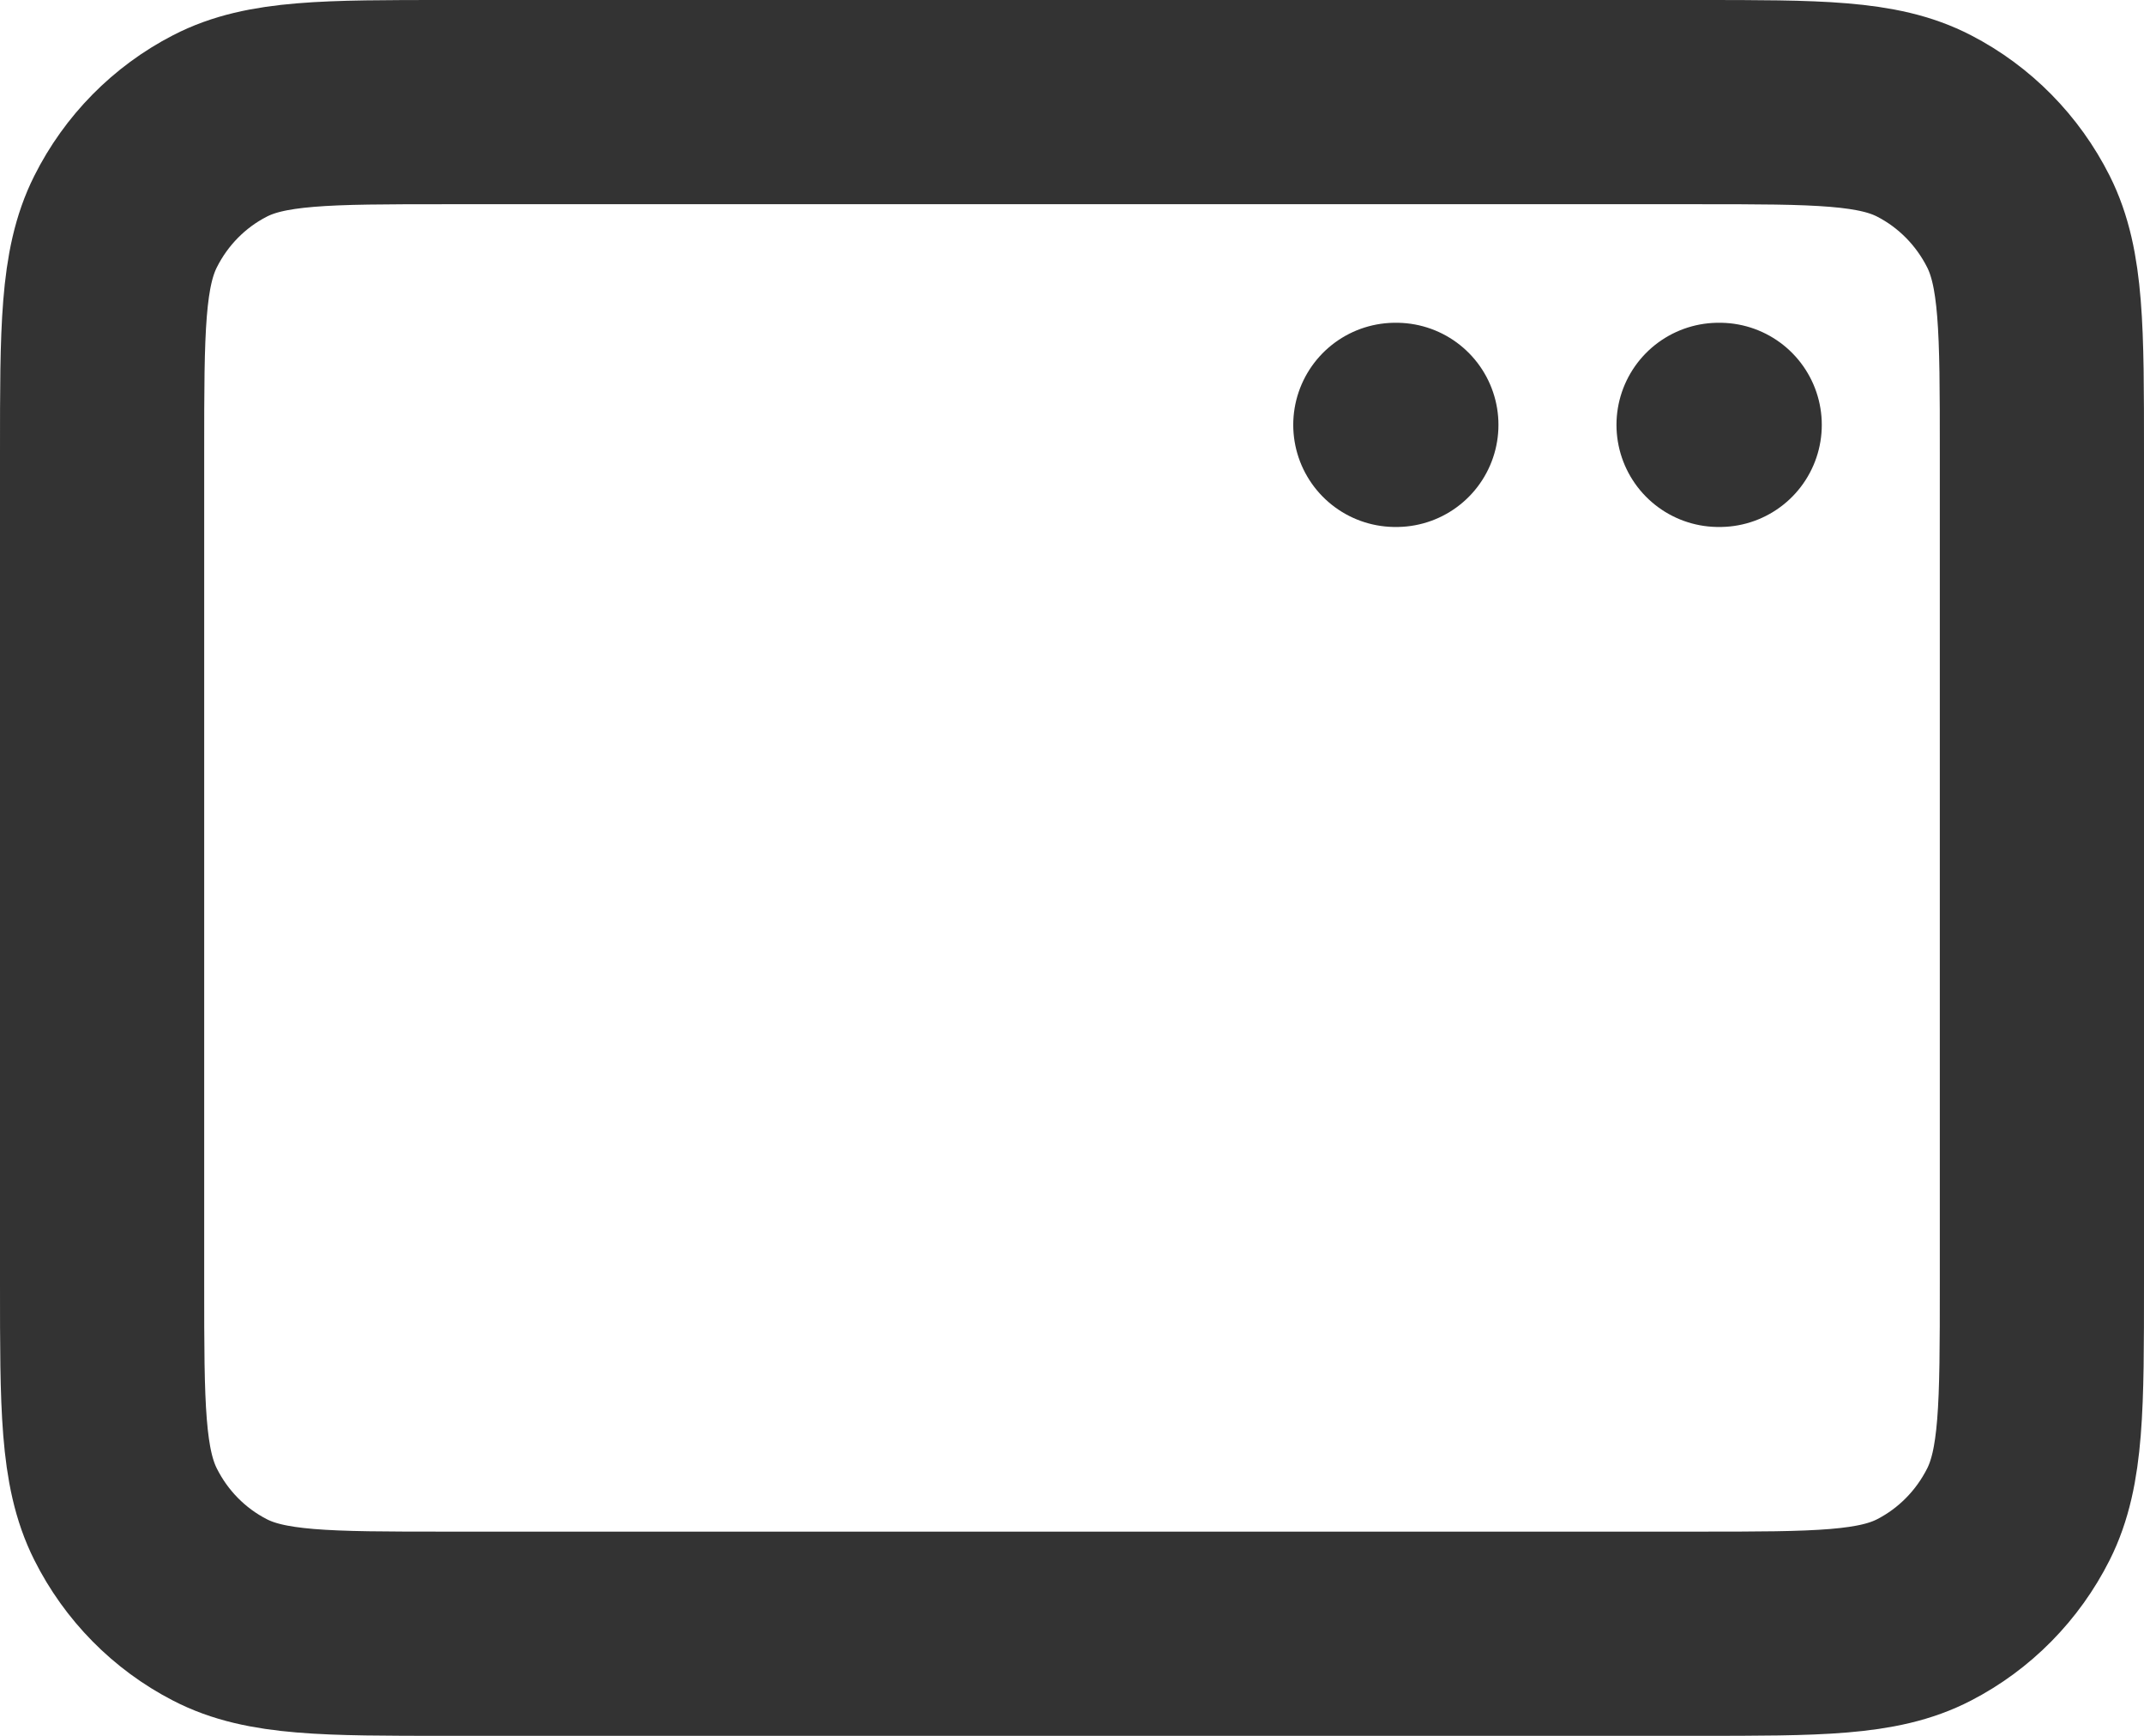
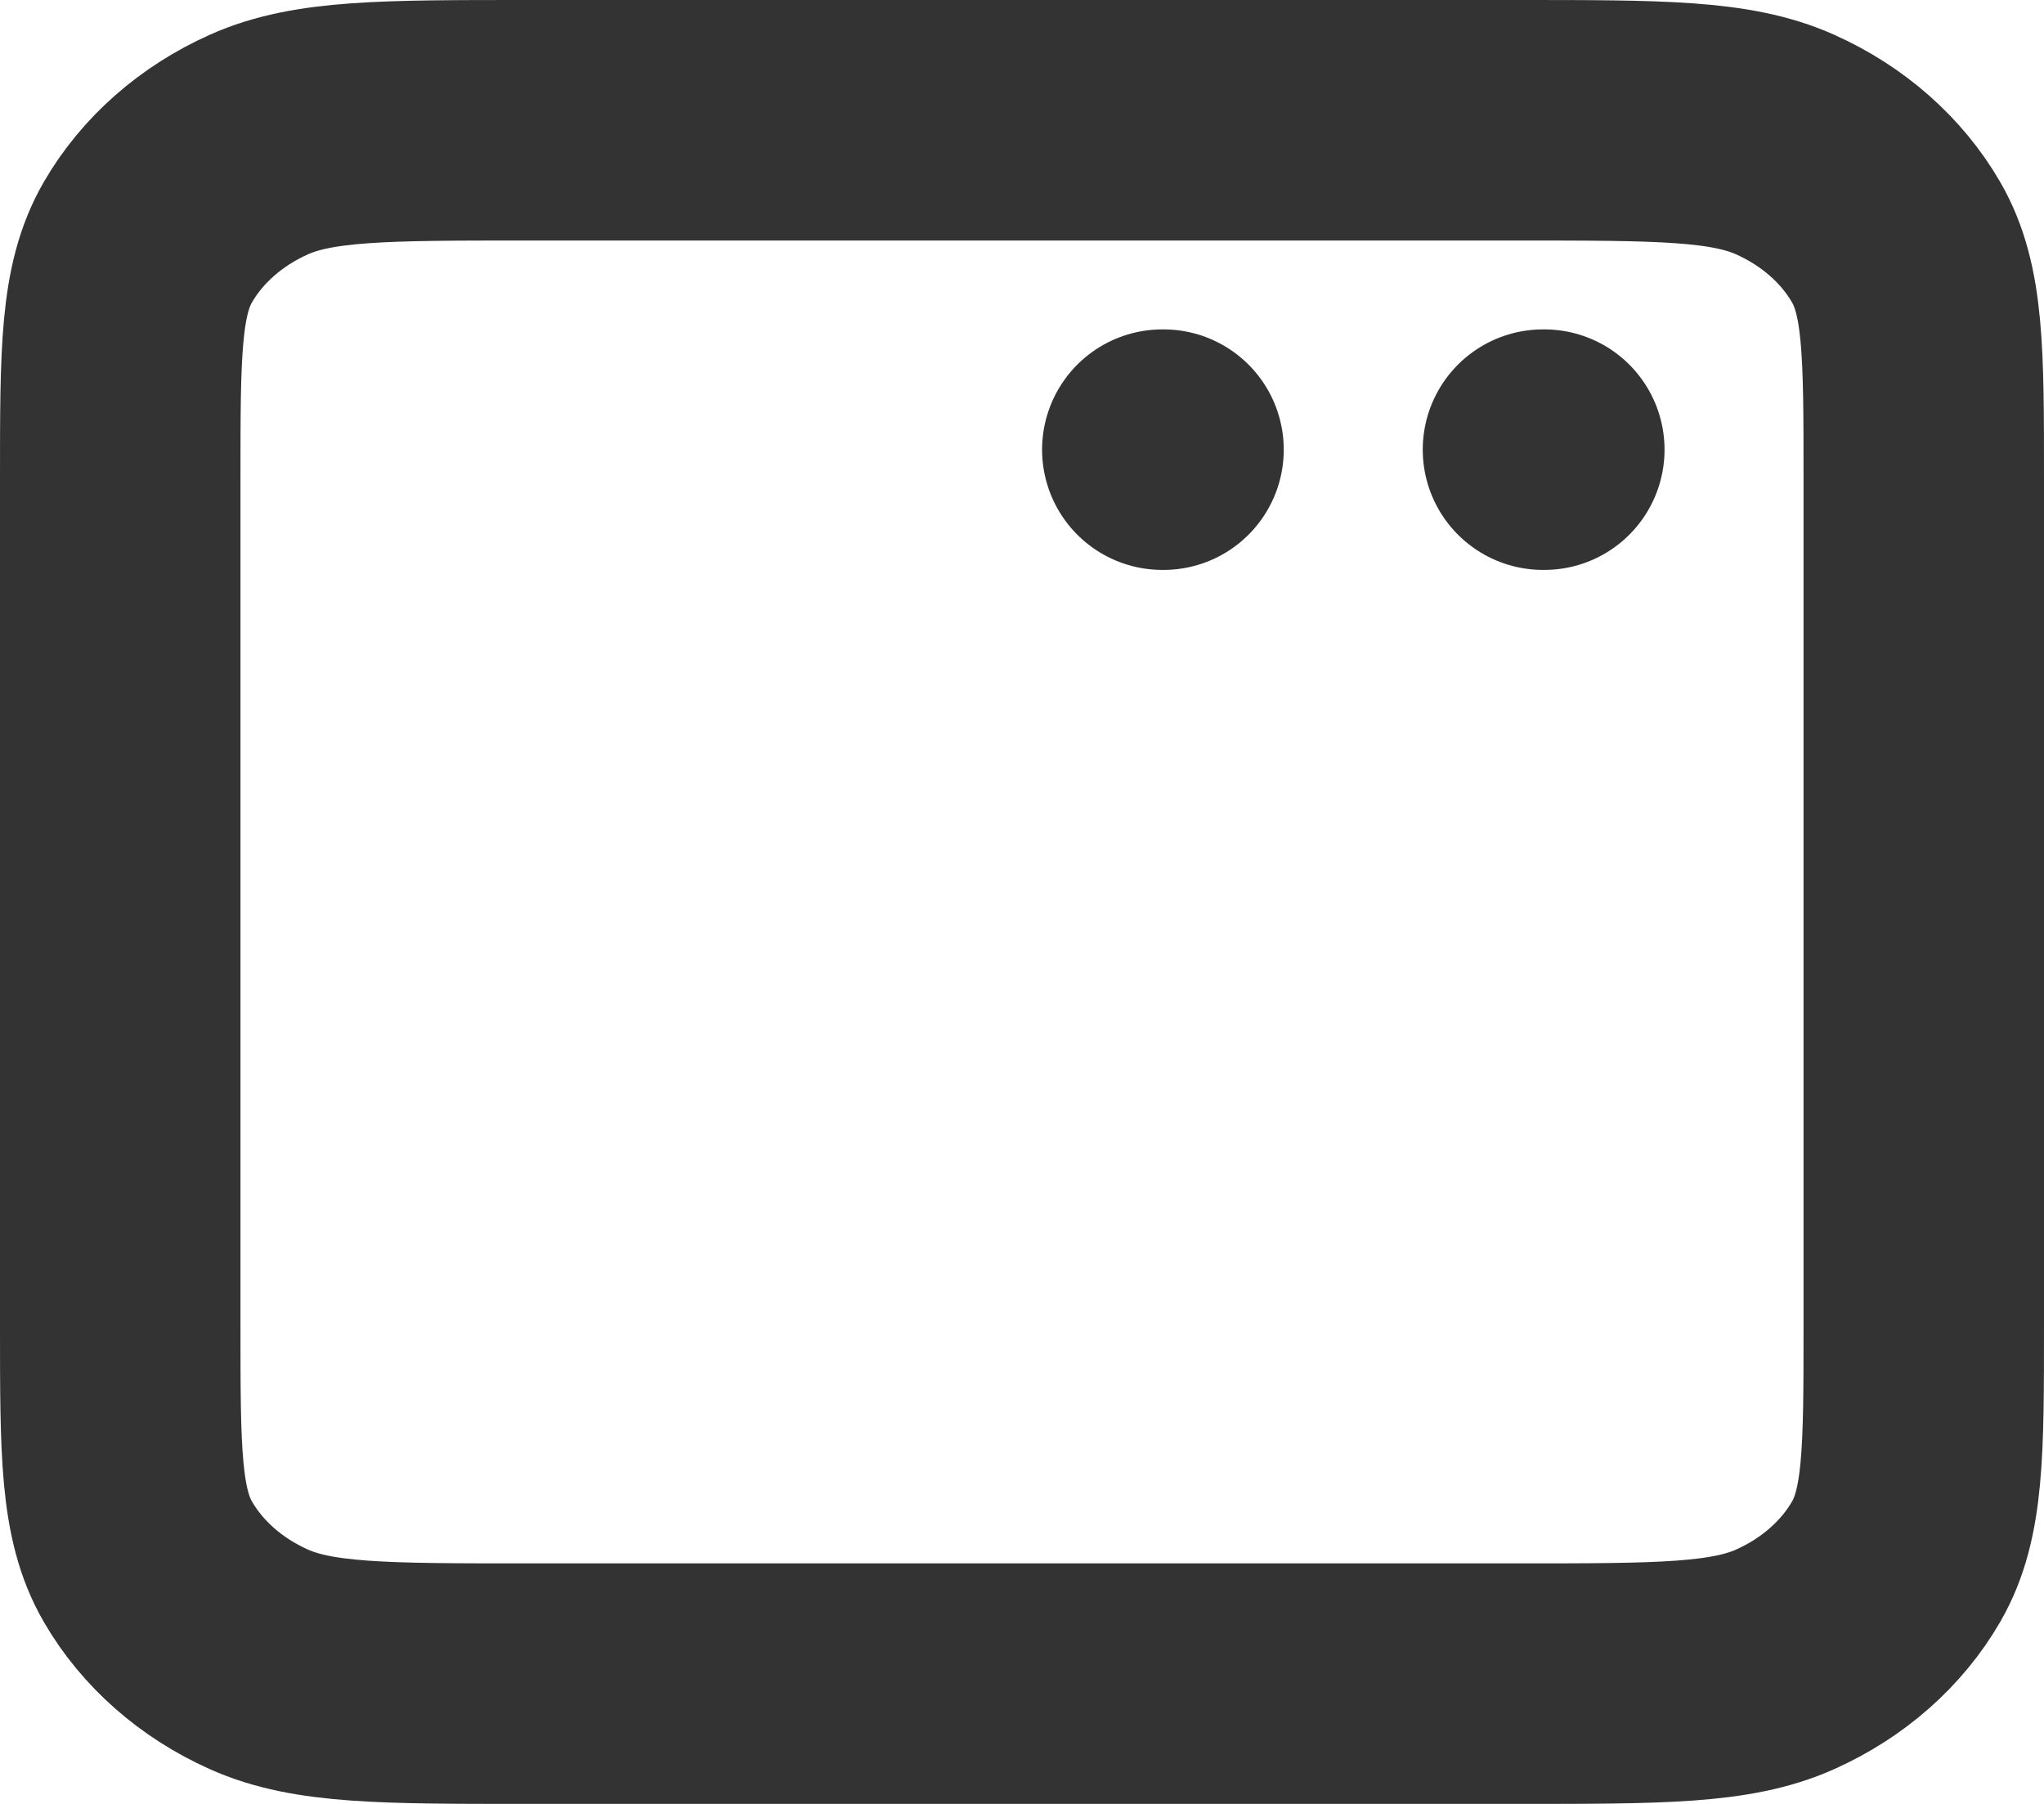
- <svg xmlns="http://www.w3.org/2000/svg" width="21" height="17" viewBox="0 0 21 17" fill="none">
-   <path d="M13.667 4.161H13.677M16.833 4.161H16.844M4.378 16H16.622C17.805 16 18.396 16 18.847 15.766C19.244 15.561 19.567 15.233 19.77 14.83C20 14.372 20 13.771 20 12.571V4.429C20 3.228 20 2.628 19.77 2.17C19.567 1.767 19.244 1.439 18.847 1.234C18.396 1 17.805 1 16.622 1H4.378C3.195 1 2.604 1 2.153 1.234C1.755 1.439 1.432 1.767 1.23 2.17C1 2.628 1 3.228 1 4.429V12.571C1 13.771 1 14.372 1.23 14.83C1.432 15.233 1.755 15.561 2.153 15.766C2.604 16 3.195 16 4.378 16Z" stroke="#333333" stroke-width="2" stroke-linecap="round" stroke-linejoin="round" />
+ <svg xmlns="http://www.w3.org/2000/svg" width="17" height="15" viewBox="0 0 17 15" fill="none">
+   <path d="M9.667 3.739H9.677M12.833 3.739H12.844M4.378 14H12.622C13.805 14 14.396 14 14.847 13.798C15.245 13.62 15.568 13.335 15.77 12.986C16 12.589 16 12.069 16 11.029V3.971C16 2.931 16 2.411 15.77 2.014C15.568 1.665 15.245 1.38 14.847 1.202C14.396 1 13.805 1 12.622 1H4.378C3.195 1 2.604 1 2.153 1.202C1.755 1.38 1.432 1.665 1.23 2.014C1 2.411 1 2.931 1 3.971V11.029C1 12.069 1 12.589 1.23 12.986C1.432 13.335 1.755 13.62 2.153 13.798C2.604 14 3.195 14 4.378 14Z" stroke="#333333" stroke-width="2" stroke-linecap="round" stroke-linejoin="round" />
</svg>
